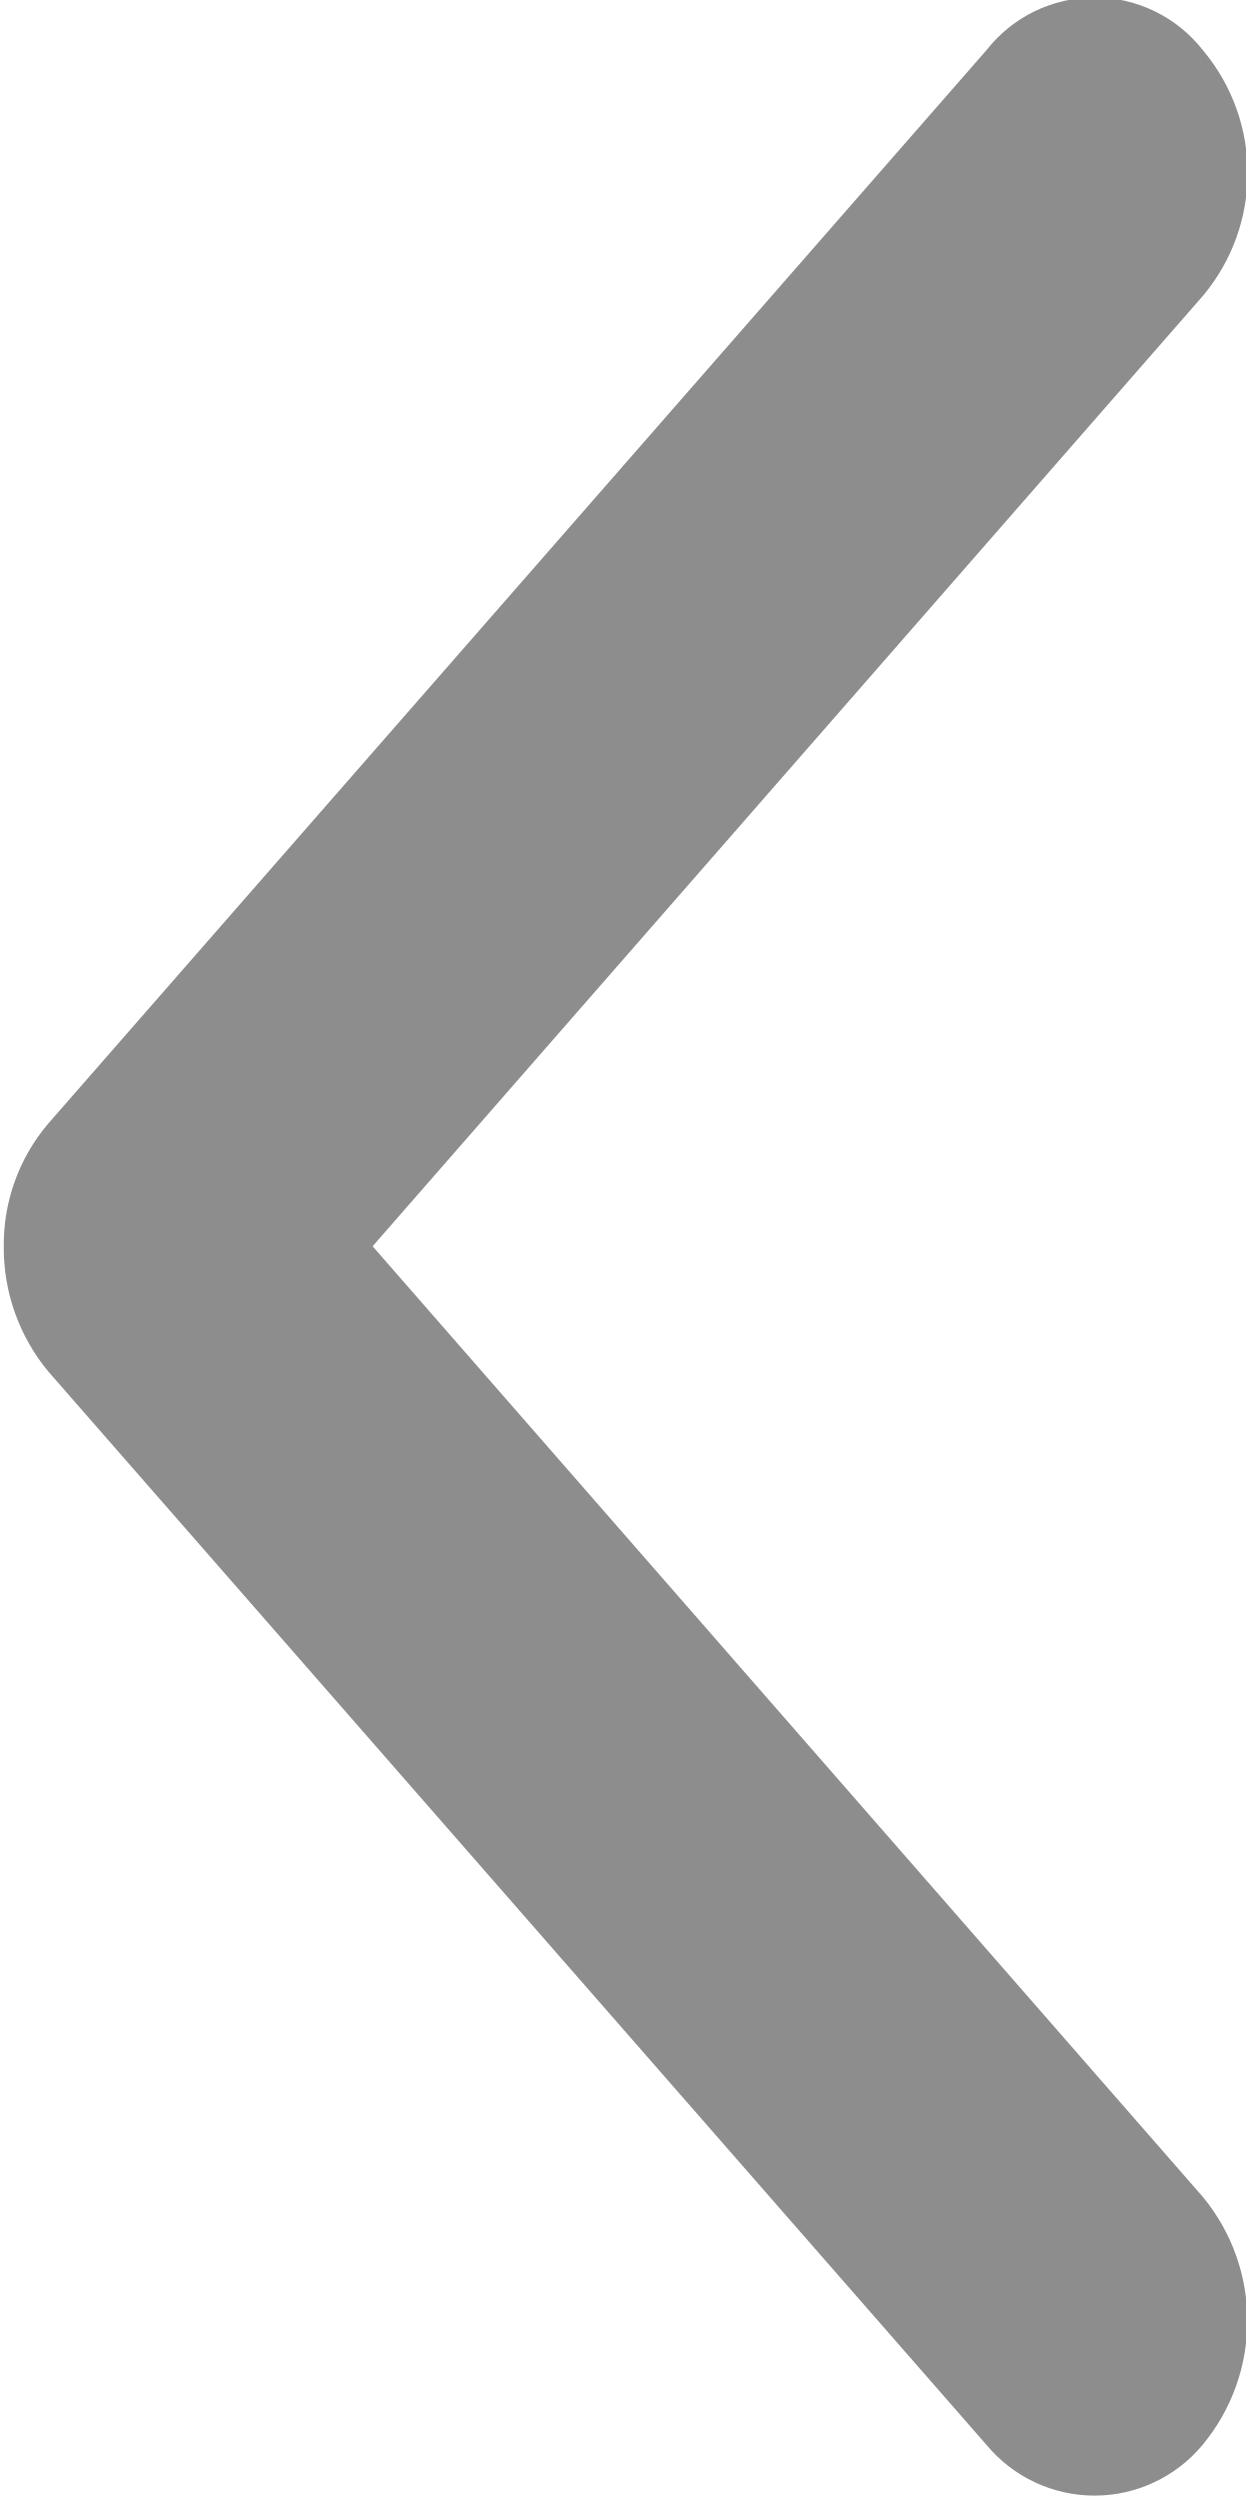
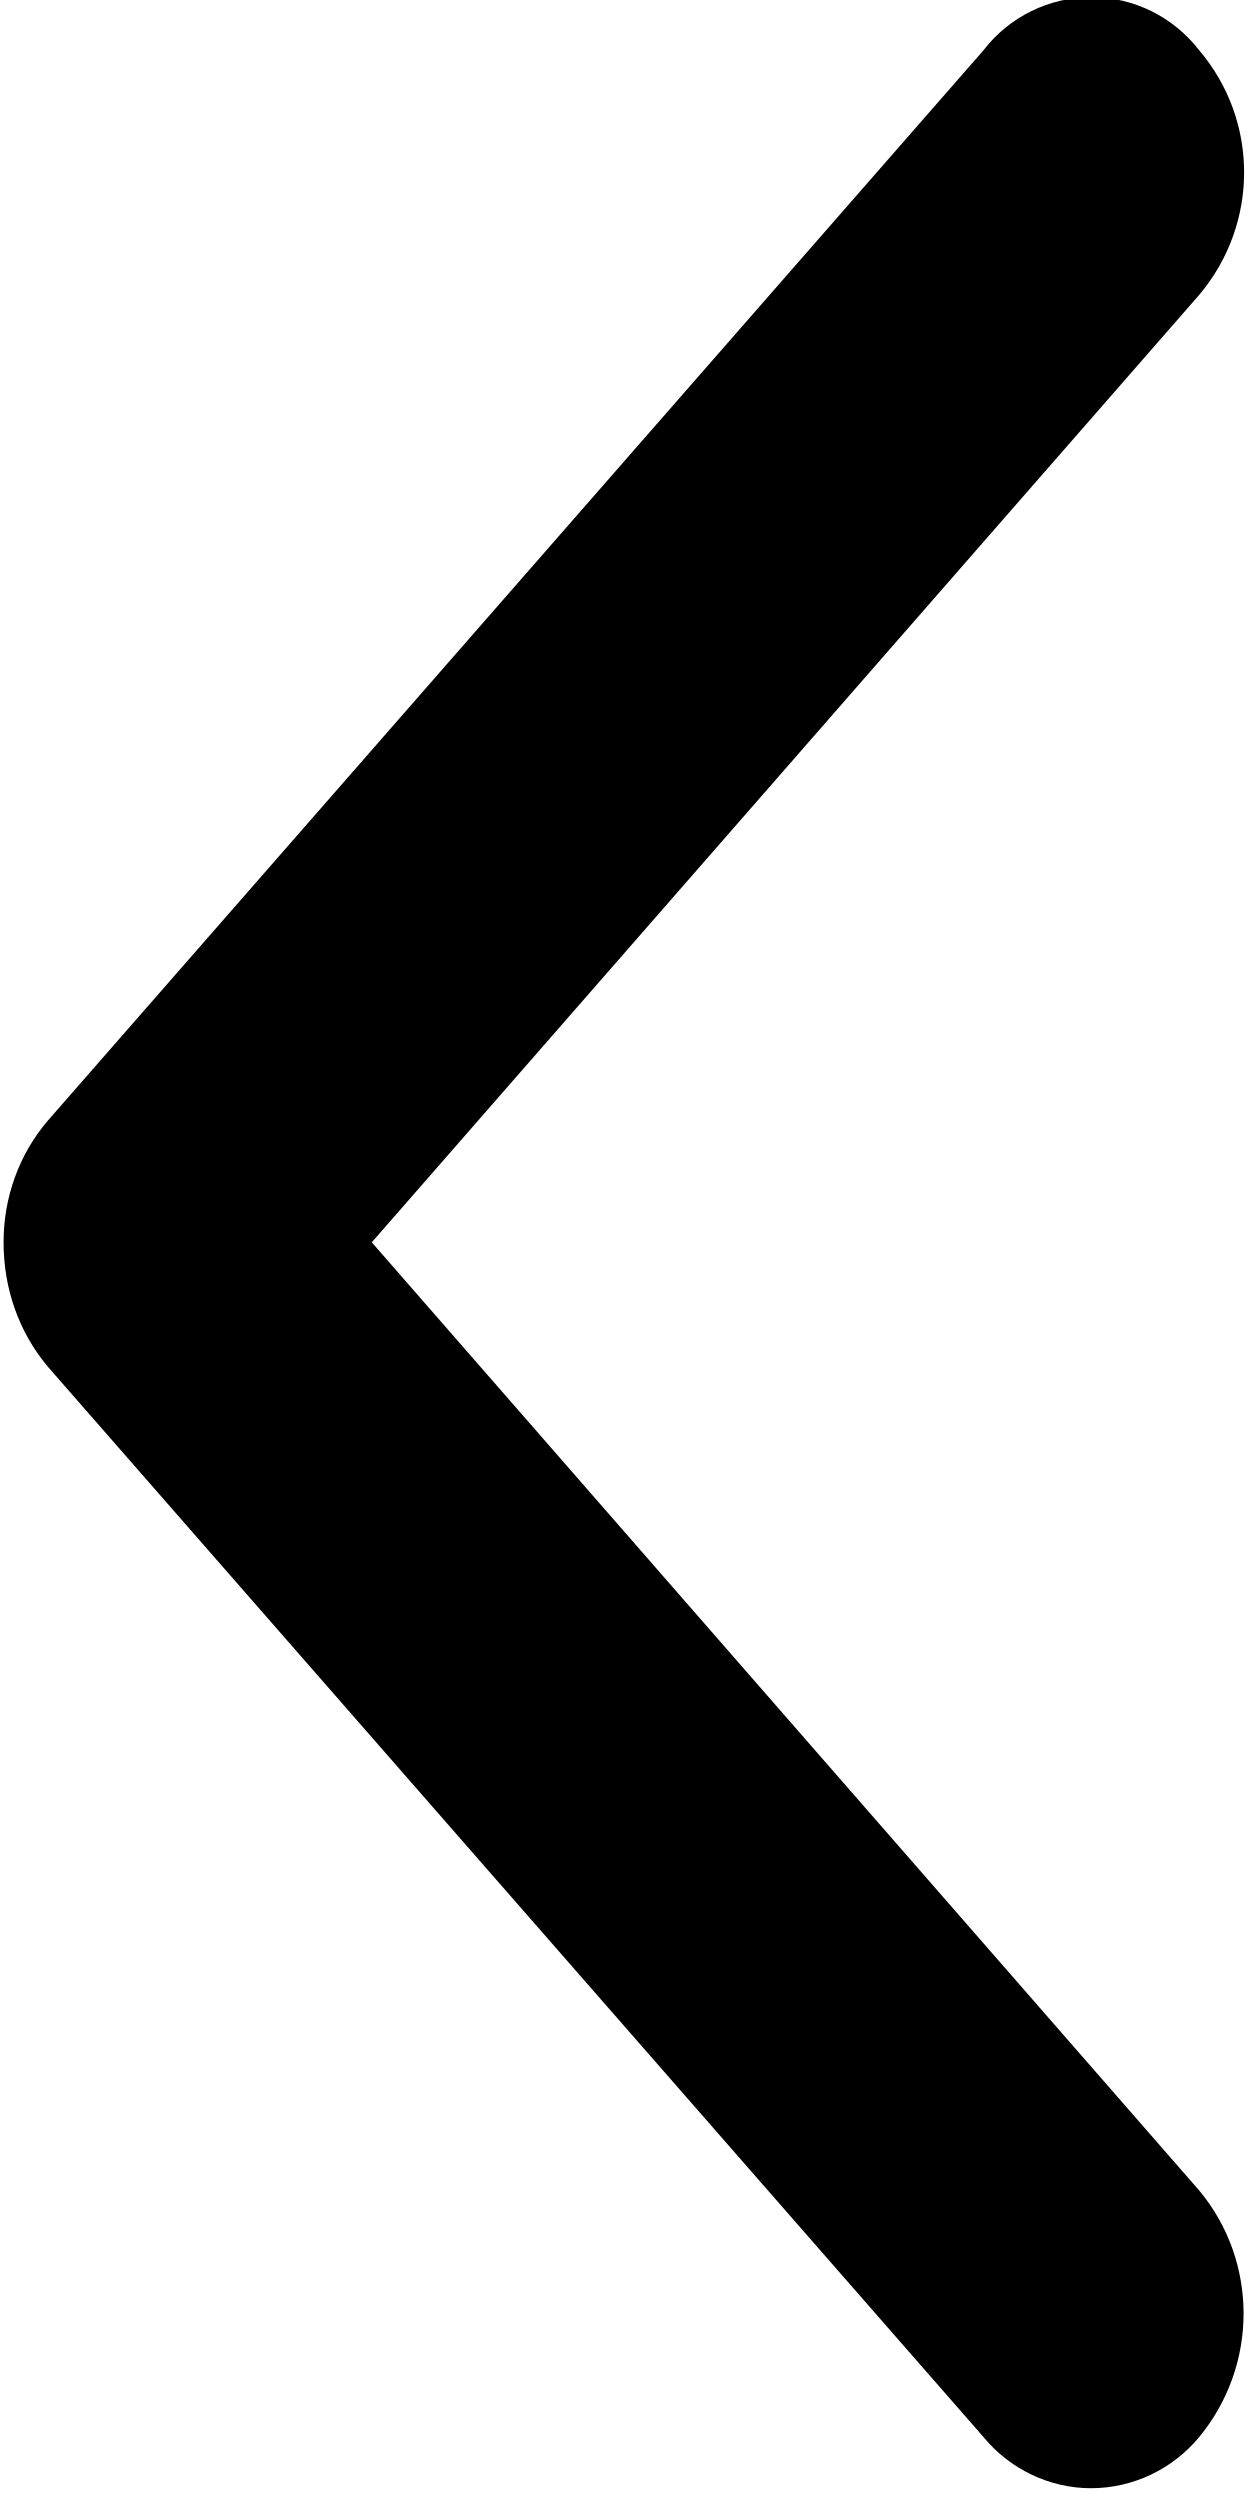
- <svg xmlns="http://www.w3.org/2000/svg" width="4.969" height="9.97" viewBox="0 0 4.969 9.97">
-   <defs>
-     <style>
-       .cls-1 {
-         fill: #8d8d8d;
-         fill-rule: evenodd;
-       }
-     </style>
-   </defs>
-   <path id="angle_left" class="cls-1" d="M973.64,3013.16a0.745,0.745,0,0,1,.178-0.49l3.741-4.28a0.548,0.548,0,0,1,.863,0,0.762,0.762,0,0,1,0,.98l-3.311,3.79,3.31,3.79a0.776,0.776,0,0,1,0,.99,0.56,0.56,0,0,1-.862,0l-3.741-4.28a0.772,0.772,0,0,1-.178-0.5h0Zm0,0" transform="translate(-973.625 -3008.19)" />
+ <svg xmlns="http://www.w3.org/2000/svg" width="7px" height="14px" viewBox="0 0 7 14" version="1.1">
+   <g>
+     <path d="M 0.02 6.957 C 0.02 6.707 0.105 6.465 0.27 6.273 L 5.508 0.281 C 5.652 0.094 5.875 -0.016 6.113 -0.016 C 6.348 -0.016 6.57 0.094 6.715 0.281 C 7.051 0.676 7.051 1.254 6.715 1.652 L 2.082 6.957 L 6.715 12.266 C 7.047 12.664 7.047 13.246 6.715 13.648 C 6.566 13.828 6.344 13.934 6.109 13.934 C 5.879 13.934 5.656 13.828 5.508 13.648 L 0.27 7.656 C 0.105 7.461 0.02 7.215 0.02 6.957 Z M 0.02 6.957 " />
+   </g>
</svg>
